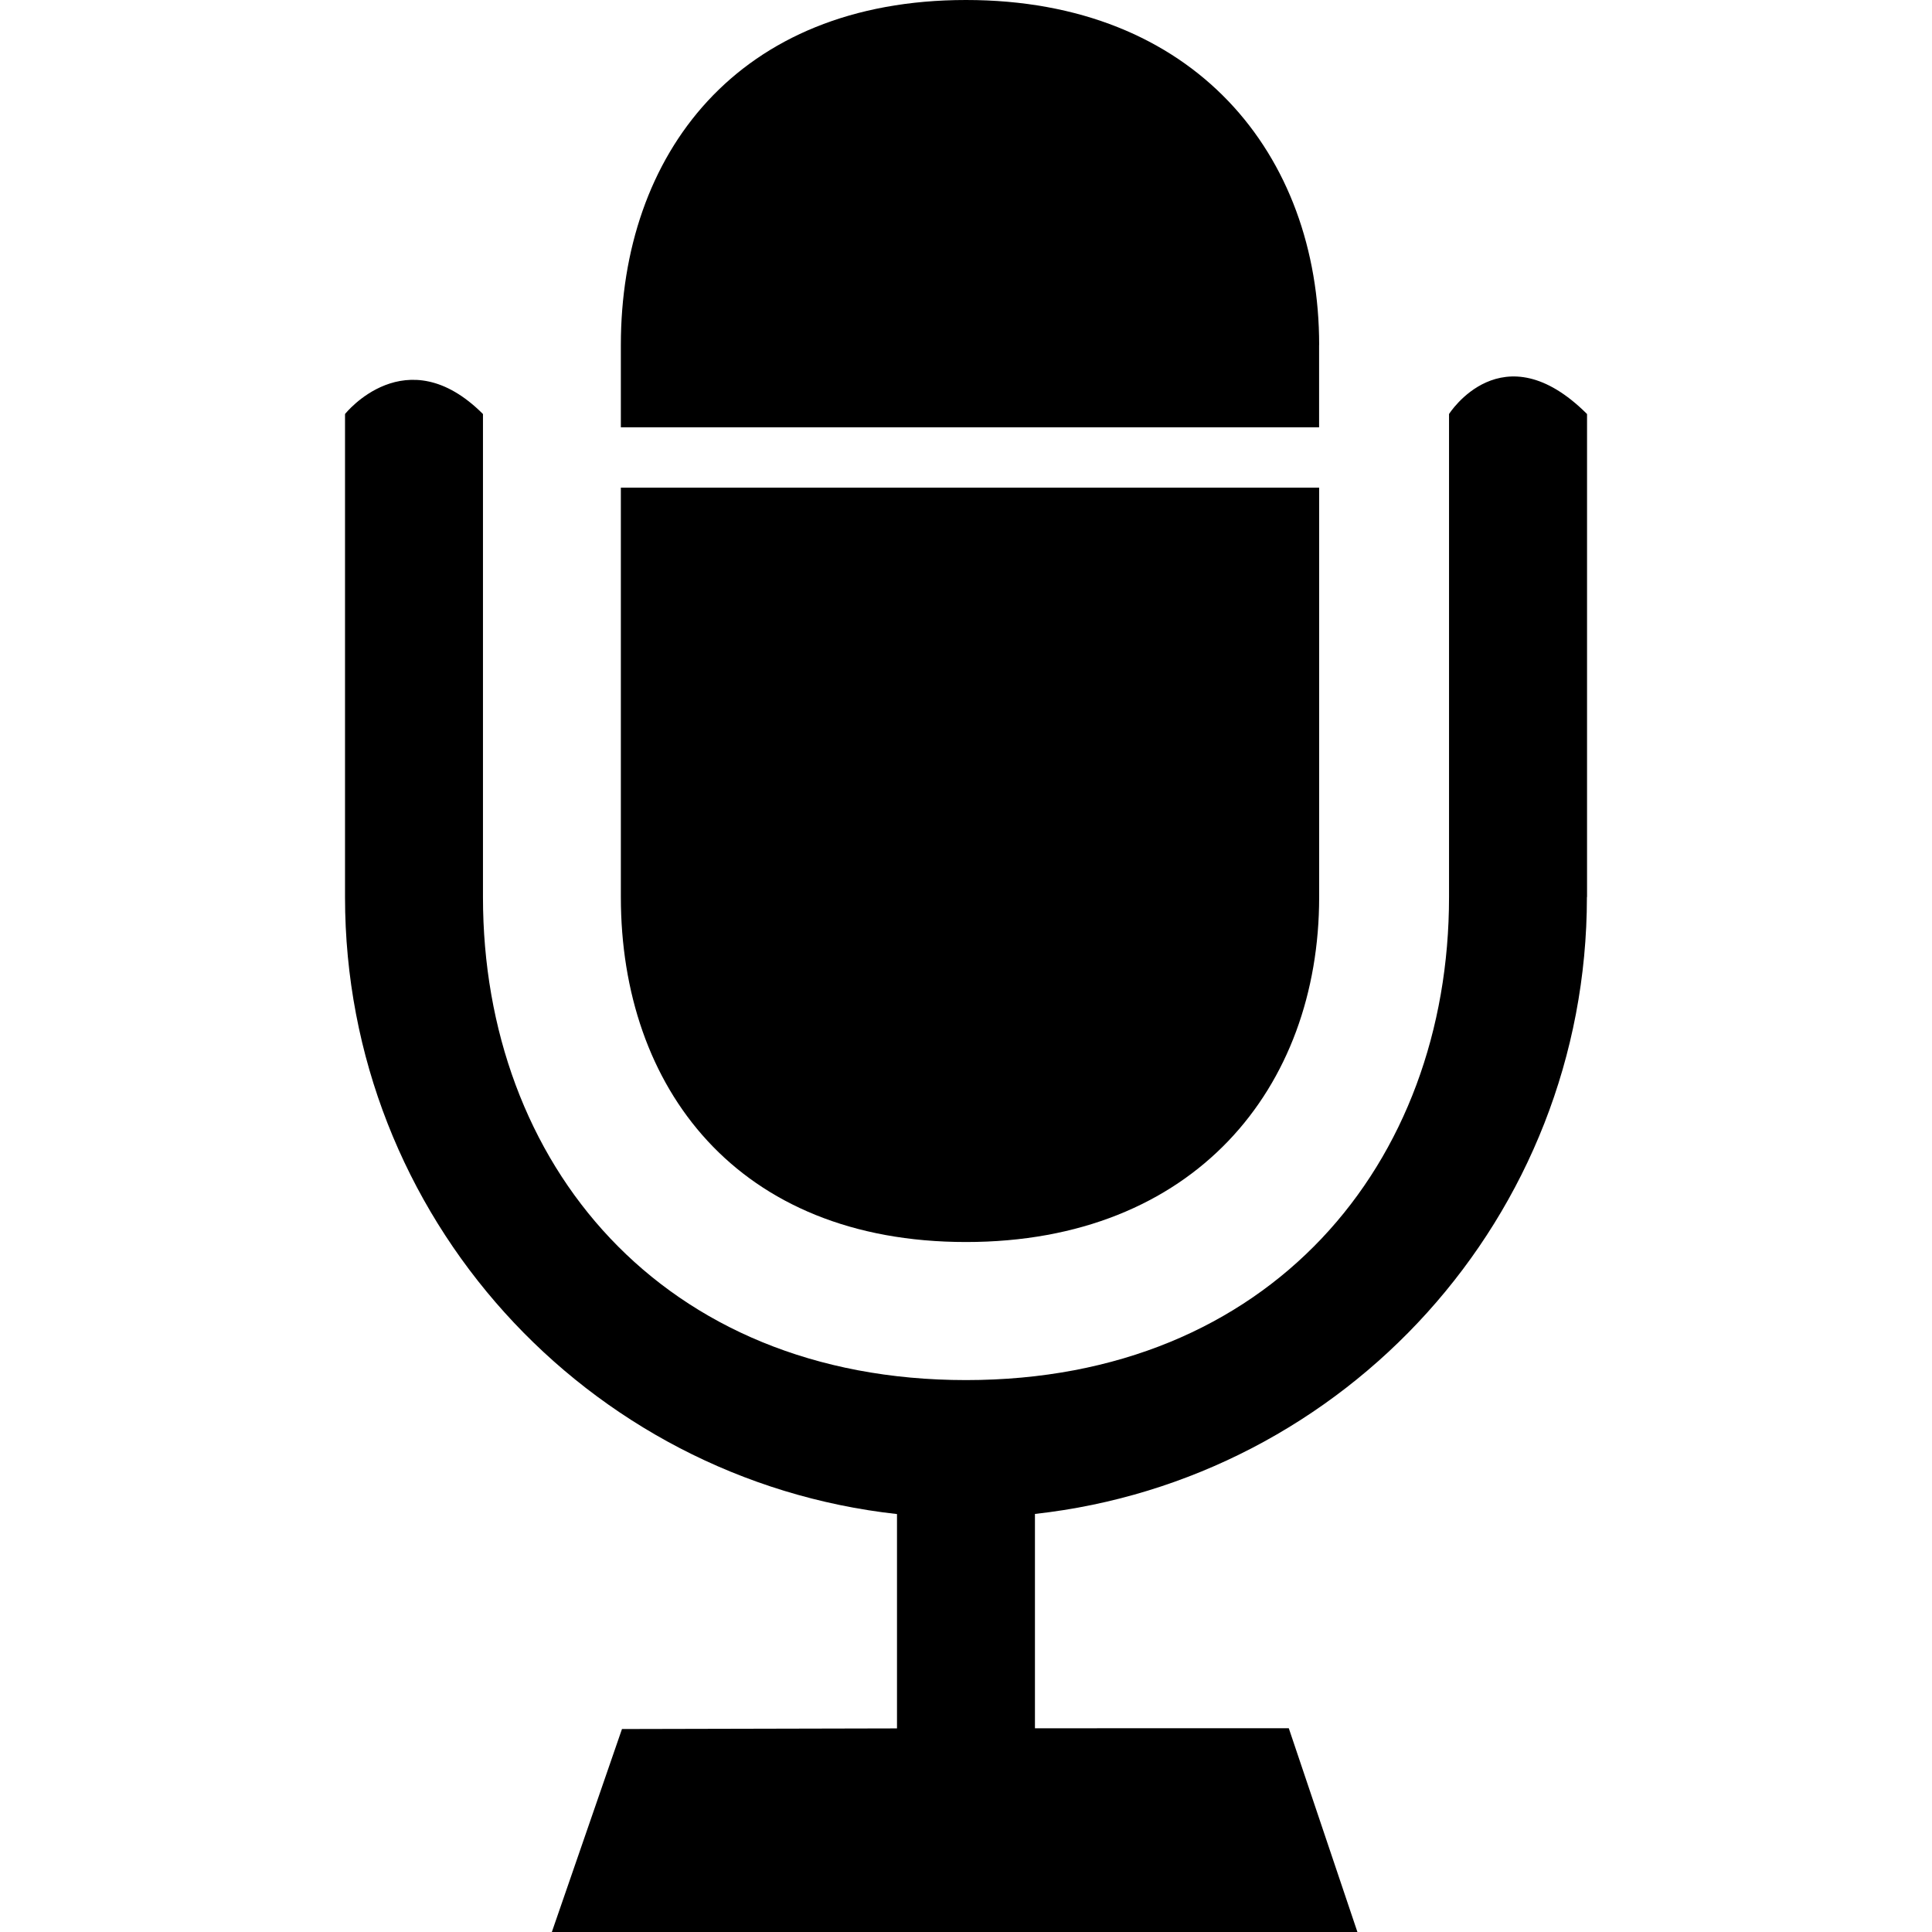
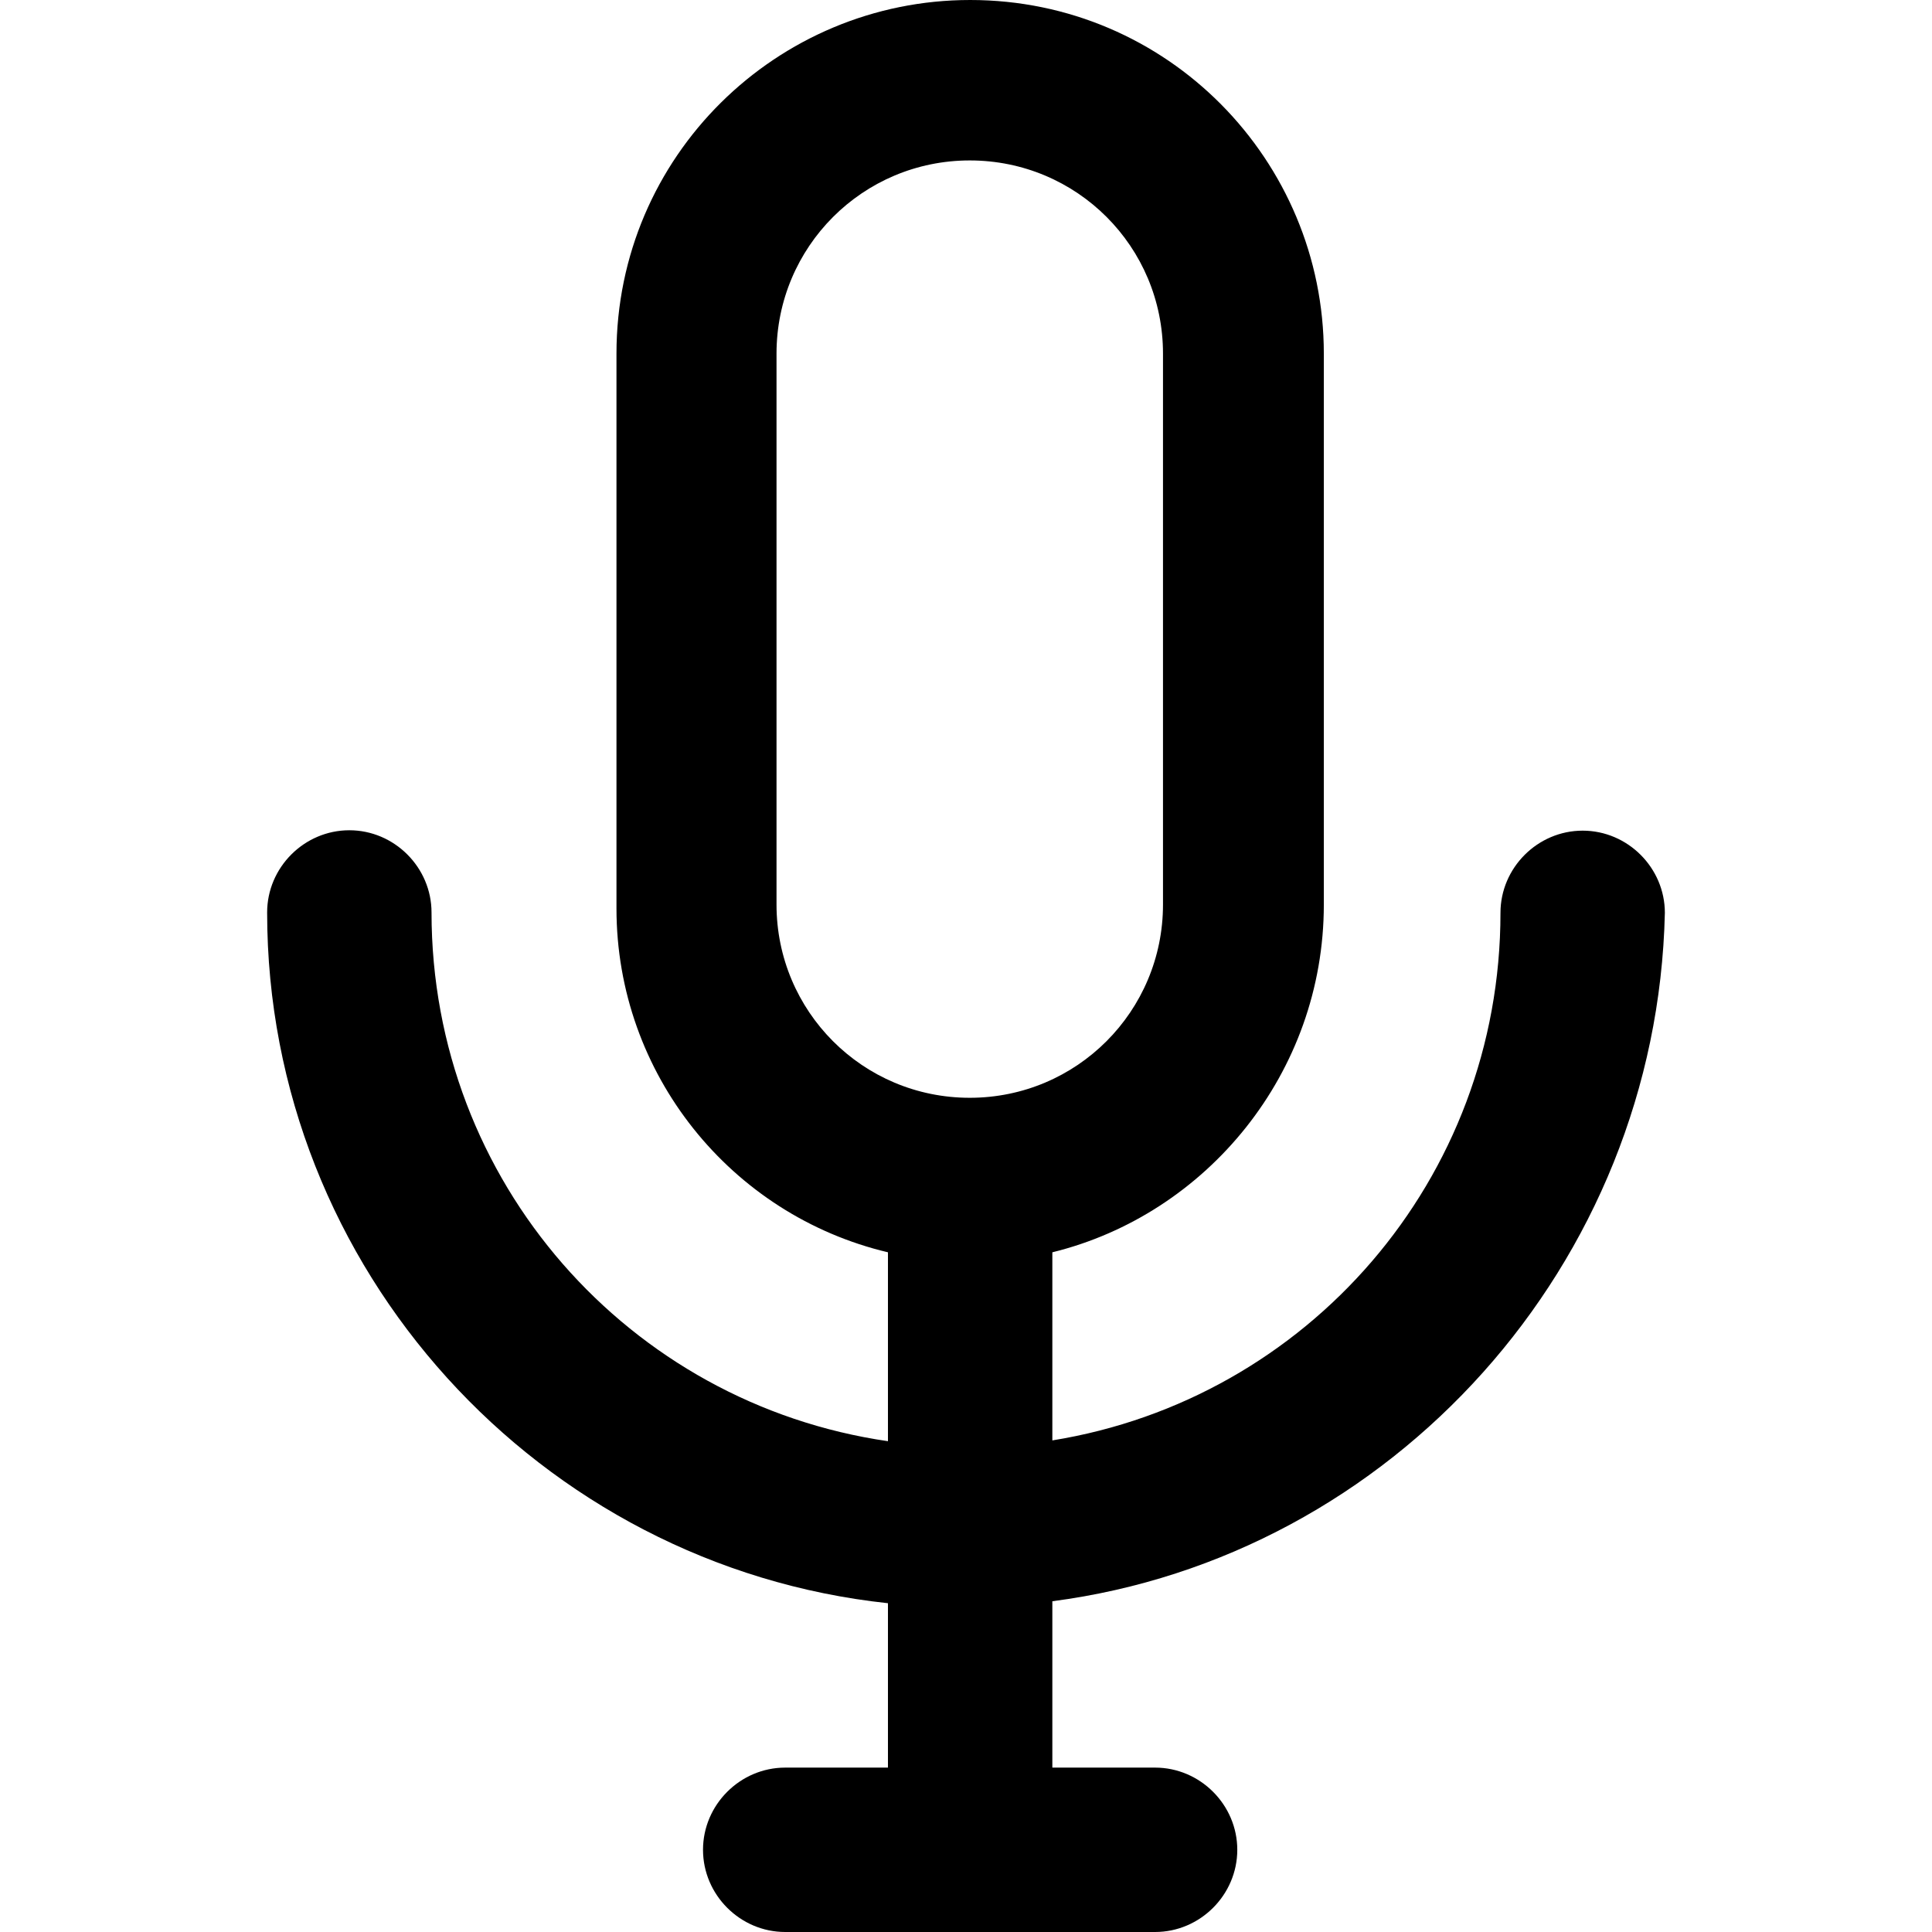
- <svg xmlns="http://www.w3.org/2000/svg" version="1.1" id="Capa_1" x="0px" y="0px" viewBox="0 0 31.106 31.106" style="enable-background:new 0 0 31.106 31.106;" xml:space="preserve">
+ <svg xmlns="http://www.w3.org/2000/svg" version="1.1" id="Layer_1" x="0px" y="0px" viewBox="0 0 488.9 488.9" style="enable-background:new 0 0 488.9 488.9;" xml:space="preserve">
  <g>
-     <path d="M21.239,5.555C21.239,2.488,19.233,0,15.553,0c-3.684,0-5.557,2.488-5.557,5.555V6.88h11.242V5.555H21.239z" />
-     <path d="M15.553,19.997c3.68,0,5.686-2.486,5.686-5.553V7.851H9.996v6.592C9.996,17.511,11.869,19.997,15.553,19.997z" />
-     <path d="M23.33,6.666v7.778c0,4.288-2.877,7.776-7.777,7.776s-7.777-3.488-7.777-7.776V6.666c-1.239-1.239-2.221,0-2.221,0v7.757   c0,0.007,0,0.013,0,0.021c0,5.145,3.889,9.38,8.887,9.933v3.451l-4.428,0.01l-1.129,3.268h12.97l-1.105-3.281l-4.087,0.001v-3.451   c5-0.554,8.887-4.788,8.887-9.933h0.002V6.666C24.188,5.305,23.33,6.666,23.33,6.666z" />
-     <g>
- 	</g>
-     <g>
- 	</g>
-     <g>
- 	</g>
-     <g>
- 	</g>
-     <g>
- 	</g>
-     <g>
- 	</g>
-     <g>
- 	</g>
-     <g>
- 	</g>
-     <g>
- 	</g>
-     <g>
- 	</g>
-     <g>
- 	</g>
-     <g>
- 	</g>
-     <g>
- 	</g>
-     <g>
- 	</g>
-     <g>
- 	</g>
+     <path d="M421.3,231c0-11.4-9.4-20.8-20.8-20.8s-20.8,9.4-20.8,20.8c0,67.5-48.9,123.1-113.4,133.5v-47.6   c39.1-9.6,68.7-45.4,68.7-88V89.5C335,40.6,295.5,0,245.5,0C196.6,0,156,39.5,156,89.5v140.4c0,41.9,29,77.6,68.7,87v47.8   c-65.5-9.5-115.5-65.6-115.5-133.8c0-11.4-9.4-20.8-20.8-20.8s-20.8,9.4-20.8,20.8c0,90.4,69.1,165.4,157.1,174.8v41.6h-26   c-11.4,0-20.8,9.4-20.8,20.8s9.4,20.8,20.8,20.8h93.6c11.4,0,20.8-9.4,20.8-20.8s-9.4-20.8-20.8-20.8h-26v-42.1   C352.3,394,419.3,320,421.3,231z M196.5,228.9V89.5c0-27,21.8-48.9,48.9-48.9s48.9,21.8,48.9,48.9v139.4c0,27-21.8,48.9-48.9,48.9   S196.5,255.9,196.5,228.9z" />
  </g>
  <g>
</g>
  <g>
</g>
  <g>
</g>
  <g>
</g>
  <g>
</g>
  <g>
</g>
  <g>
</g>
  <g>
</g>
  <g>
</g>
  <g>
</g>
  <g>
</g>
  <g>
</g>
  <g>
</g>
  <g>
</g>
  <g>
</g>
</svg>
